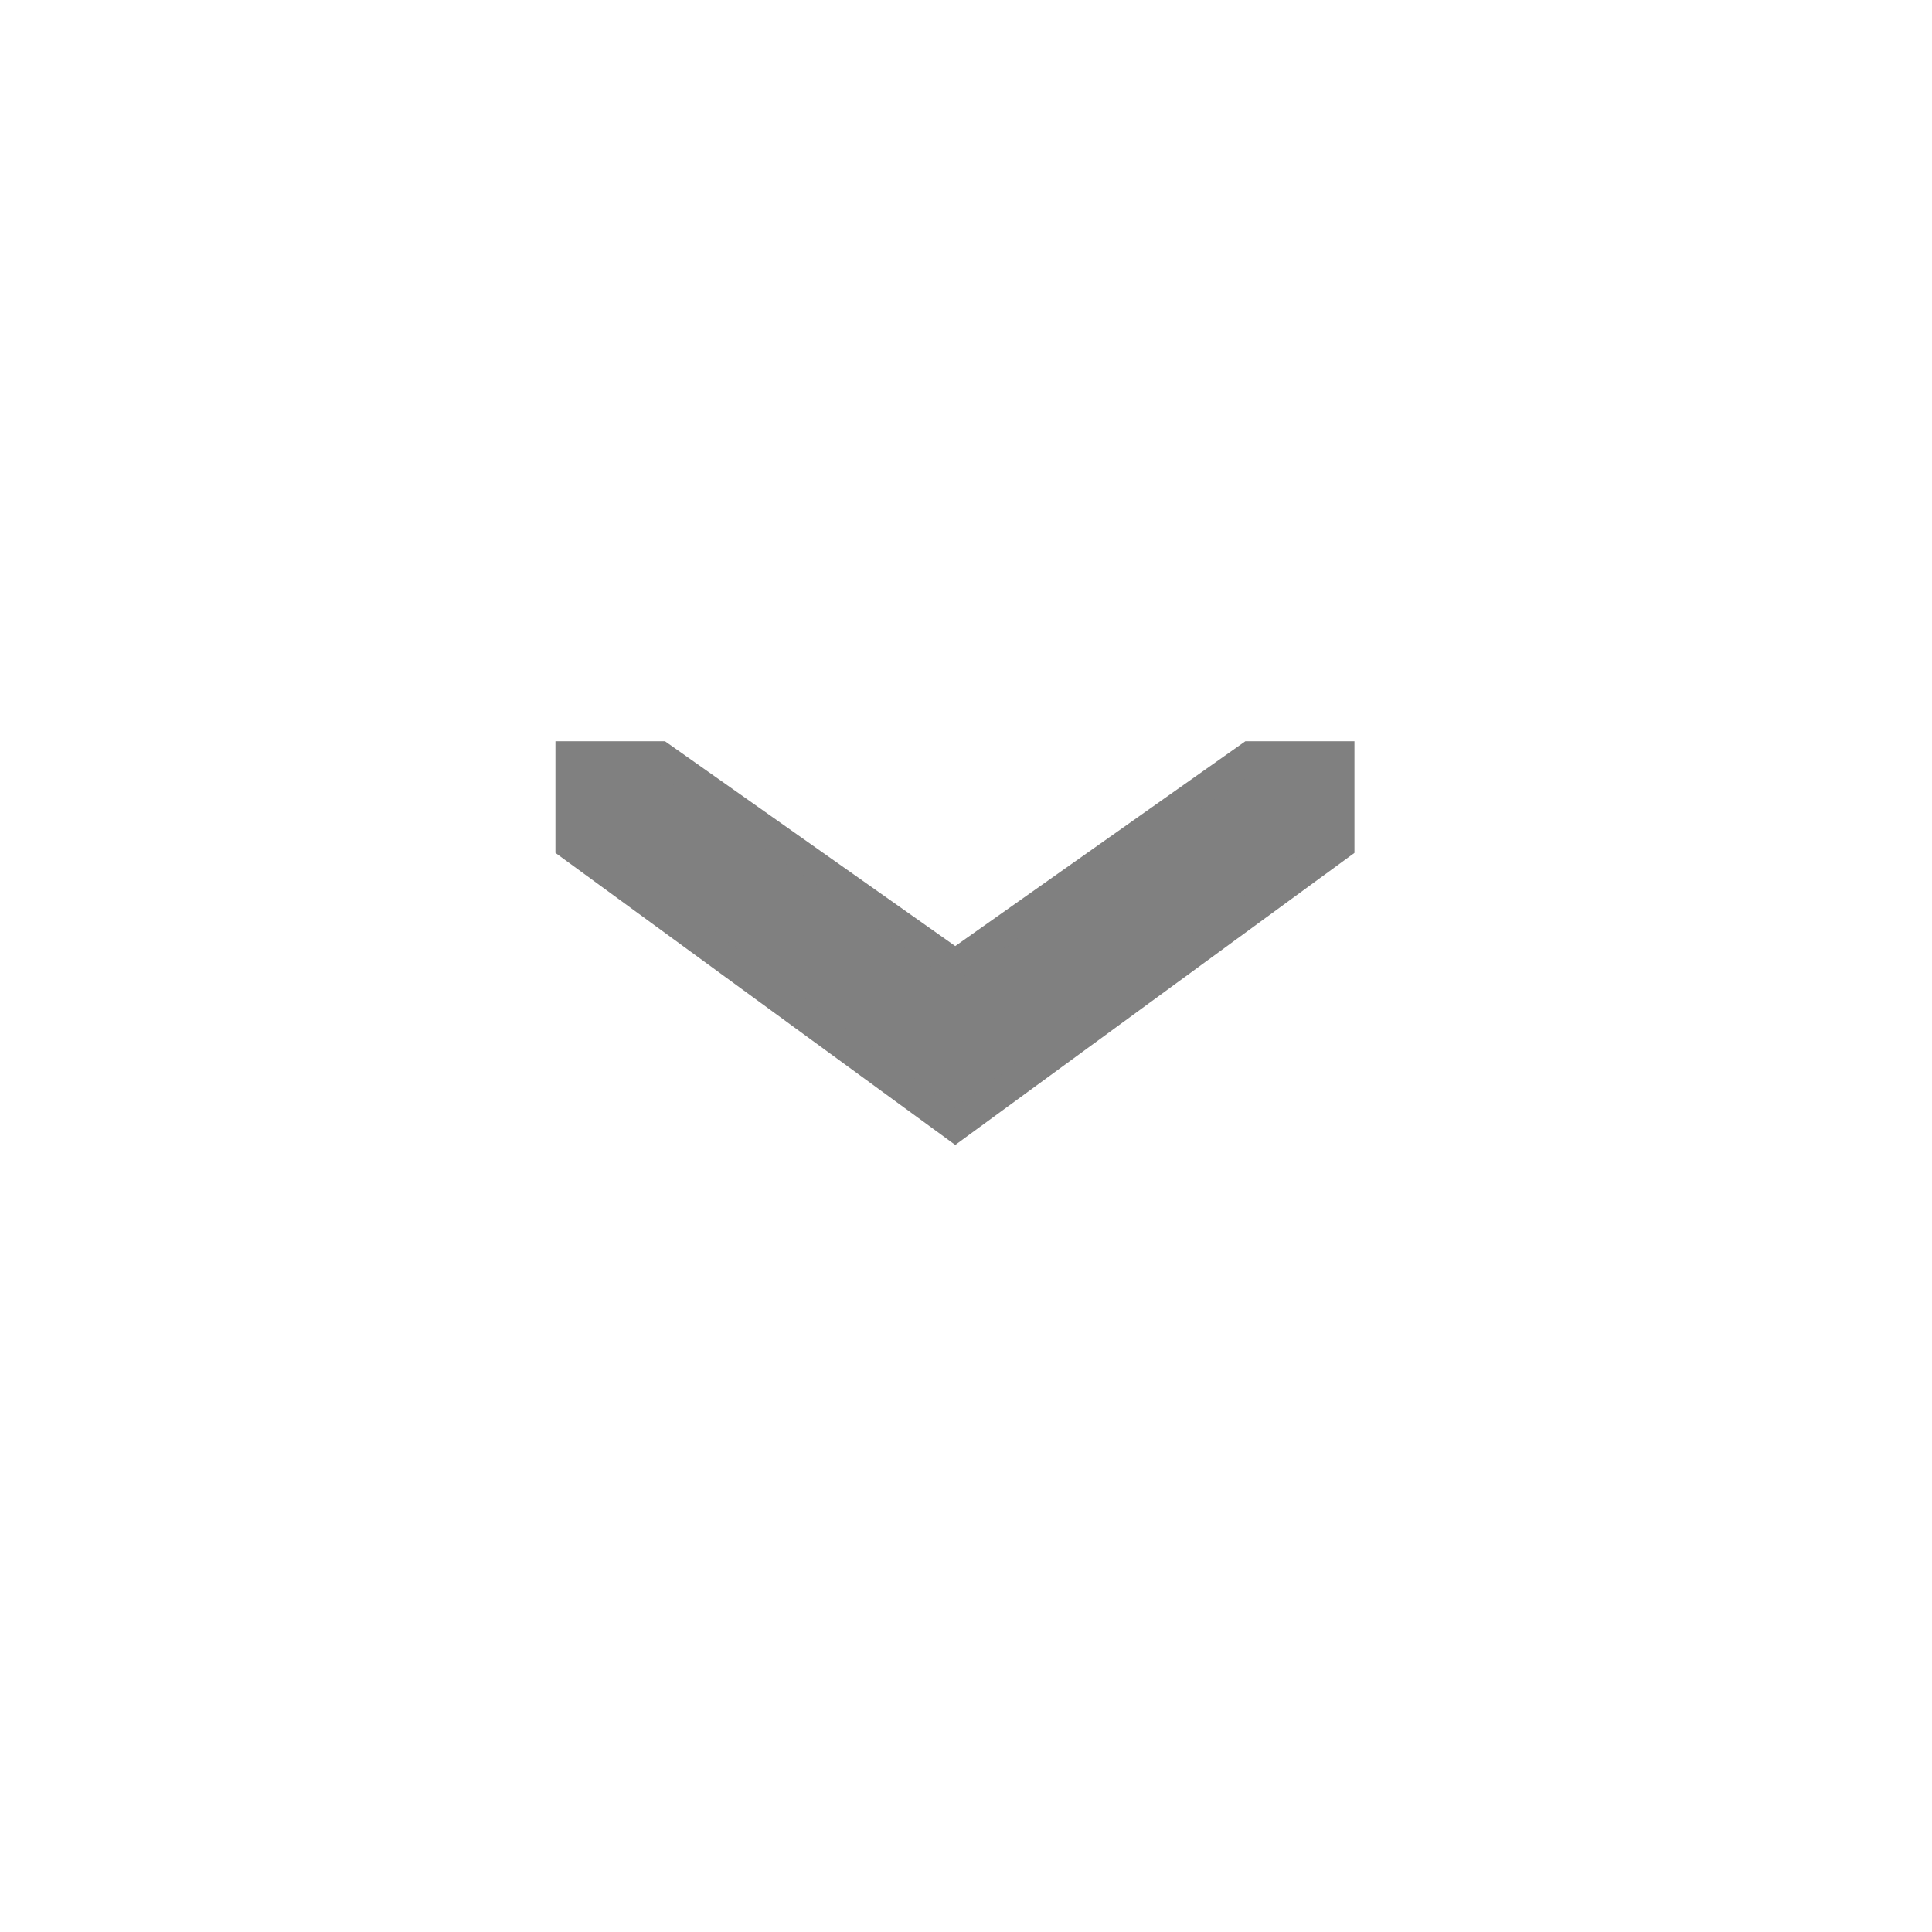
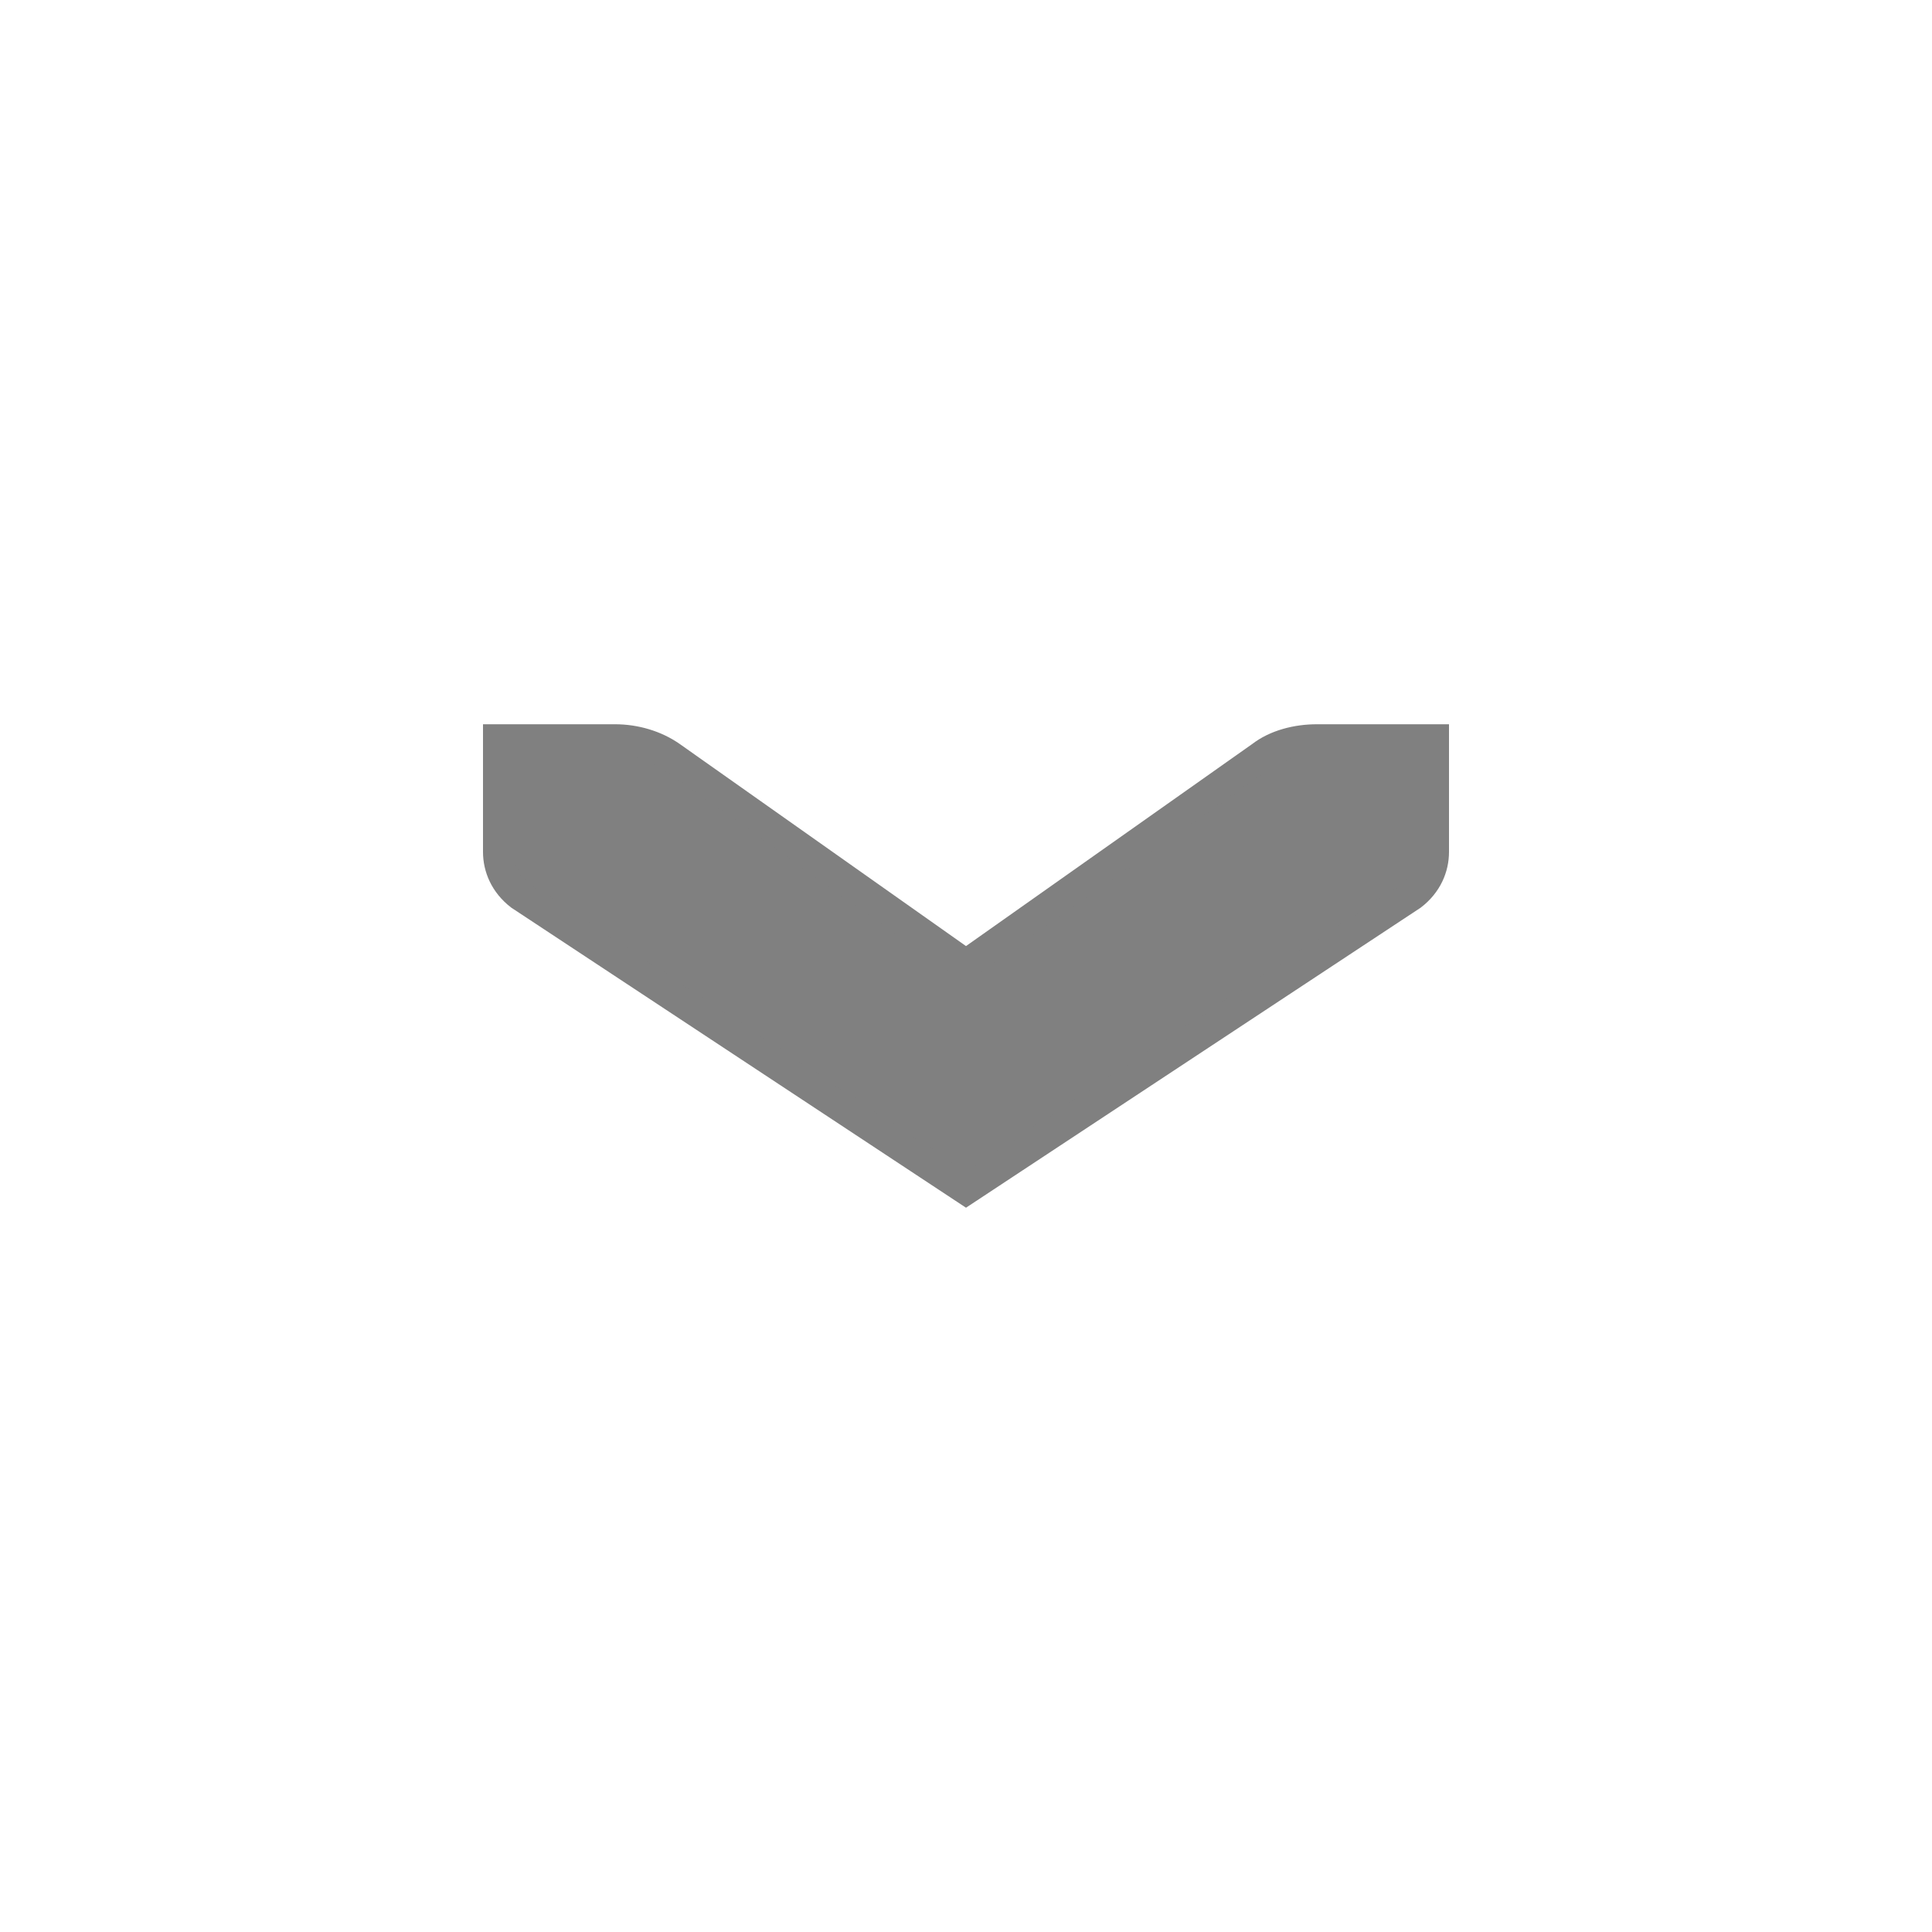
<svg xmlns="http://www.w3.org/2000/svg" enable-background="new 0 0 32 32" height="16" id="Layer_1" version="1.1" viewBox="0 0 16 16" width="16" xml:space="preserve">
  <defs id="defs24" />
  <g transform="translate(-1426,-247)" style="display:inline;opacity:1" id="g4490-2-96">
    <g id="g4092-0-6-83" style="display:inline" transform="translate(58,0)" />
  </g>
  <g id="g4137">
    <rect y="2.6171874e-06" x="0" height="16" width="16" id="rect17883-29" style="display:inline;opacity:1;fill:none;fill-opacity:1;stroke:none;stroke-width:1;stroke-linecap:butt;stroke-linejoin:miter;stroke-miterlimit:4;stroke-dasharray:none;stroke-dashoffset:0;stroke-opacity:0" />
-     <path style="display:inline;fill:#808080;fill-opacity:1;stroke:#808080;stroke-width:0.25;stroke-miterlimit:4;stroke-dasharray:none;stroke-opacity:1" id="rect6014-1-6-3-5-9" d="M 7.911,9.327 11.092,7 c 0,-0.736 0,-0.266 0,-0.736 H 10.353 L 7.911,7.988 5.468,6.264 H 4.725 V 7 Z" />
+     <path style="display:inline;fill:#808080;fill-opacity:1;stroke:#808080;stroke-width:0.25;stroke-miterlimit:4;stroke-dasharray:none;stroke-opacity:1" id="rect6014-1-6-3-5-9" d="M 8,9.852 11.693,7.415 C 11.82,7.317 11.875,7.184 11.875,7.055 l 0,-0.932 -0.969,0 c -0.165,0 -0.338,0.043 -0.464,0.141 L 8,7.988 5.558,6.264 C 5.427,6.172 5.259,6.123 5.094,6.123 l -0.969,0 0,0.932 c 0,0.128 0.055,0.262 0.182,0.36 z" />
  </g>
</svg>
